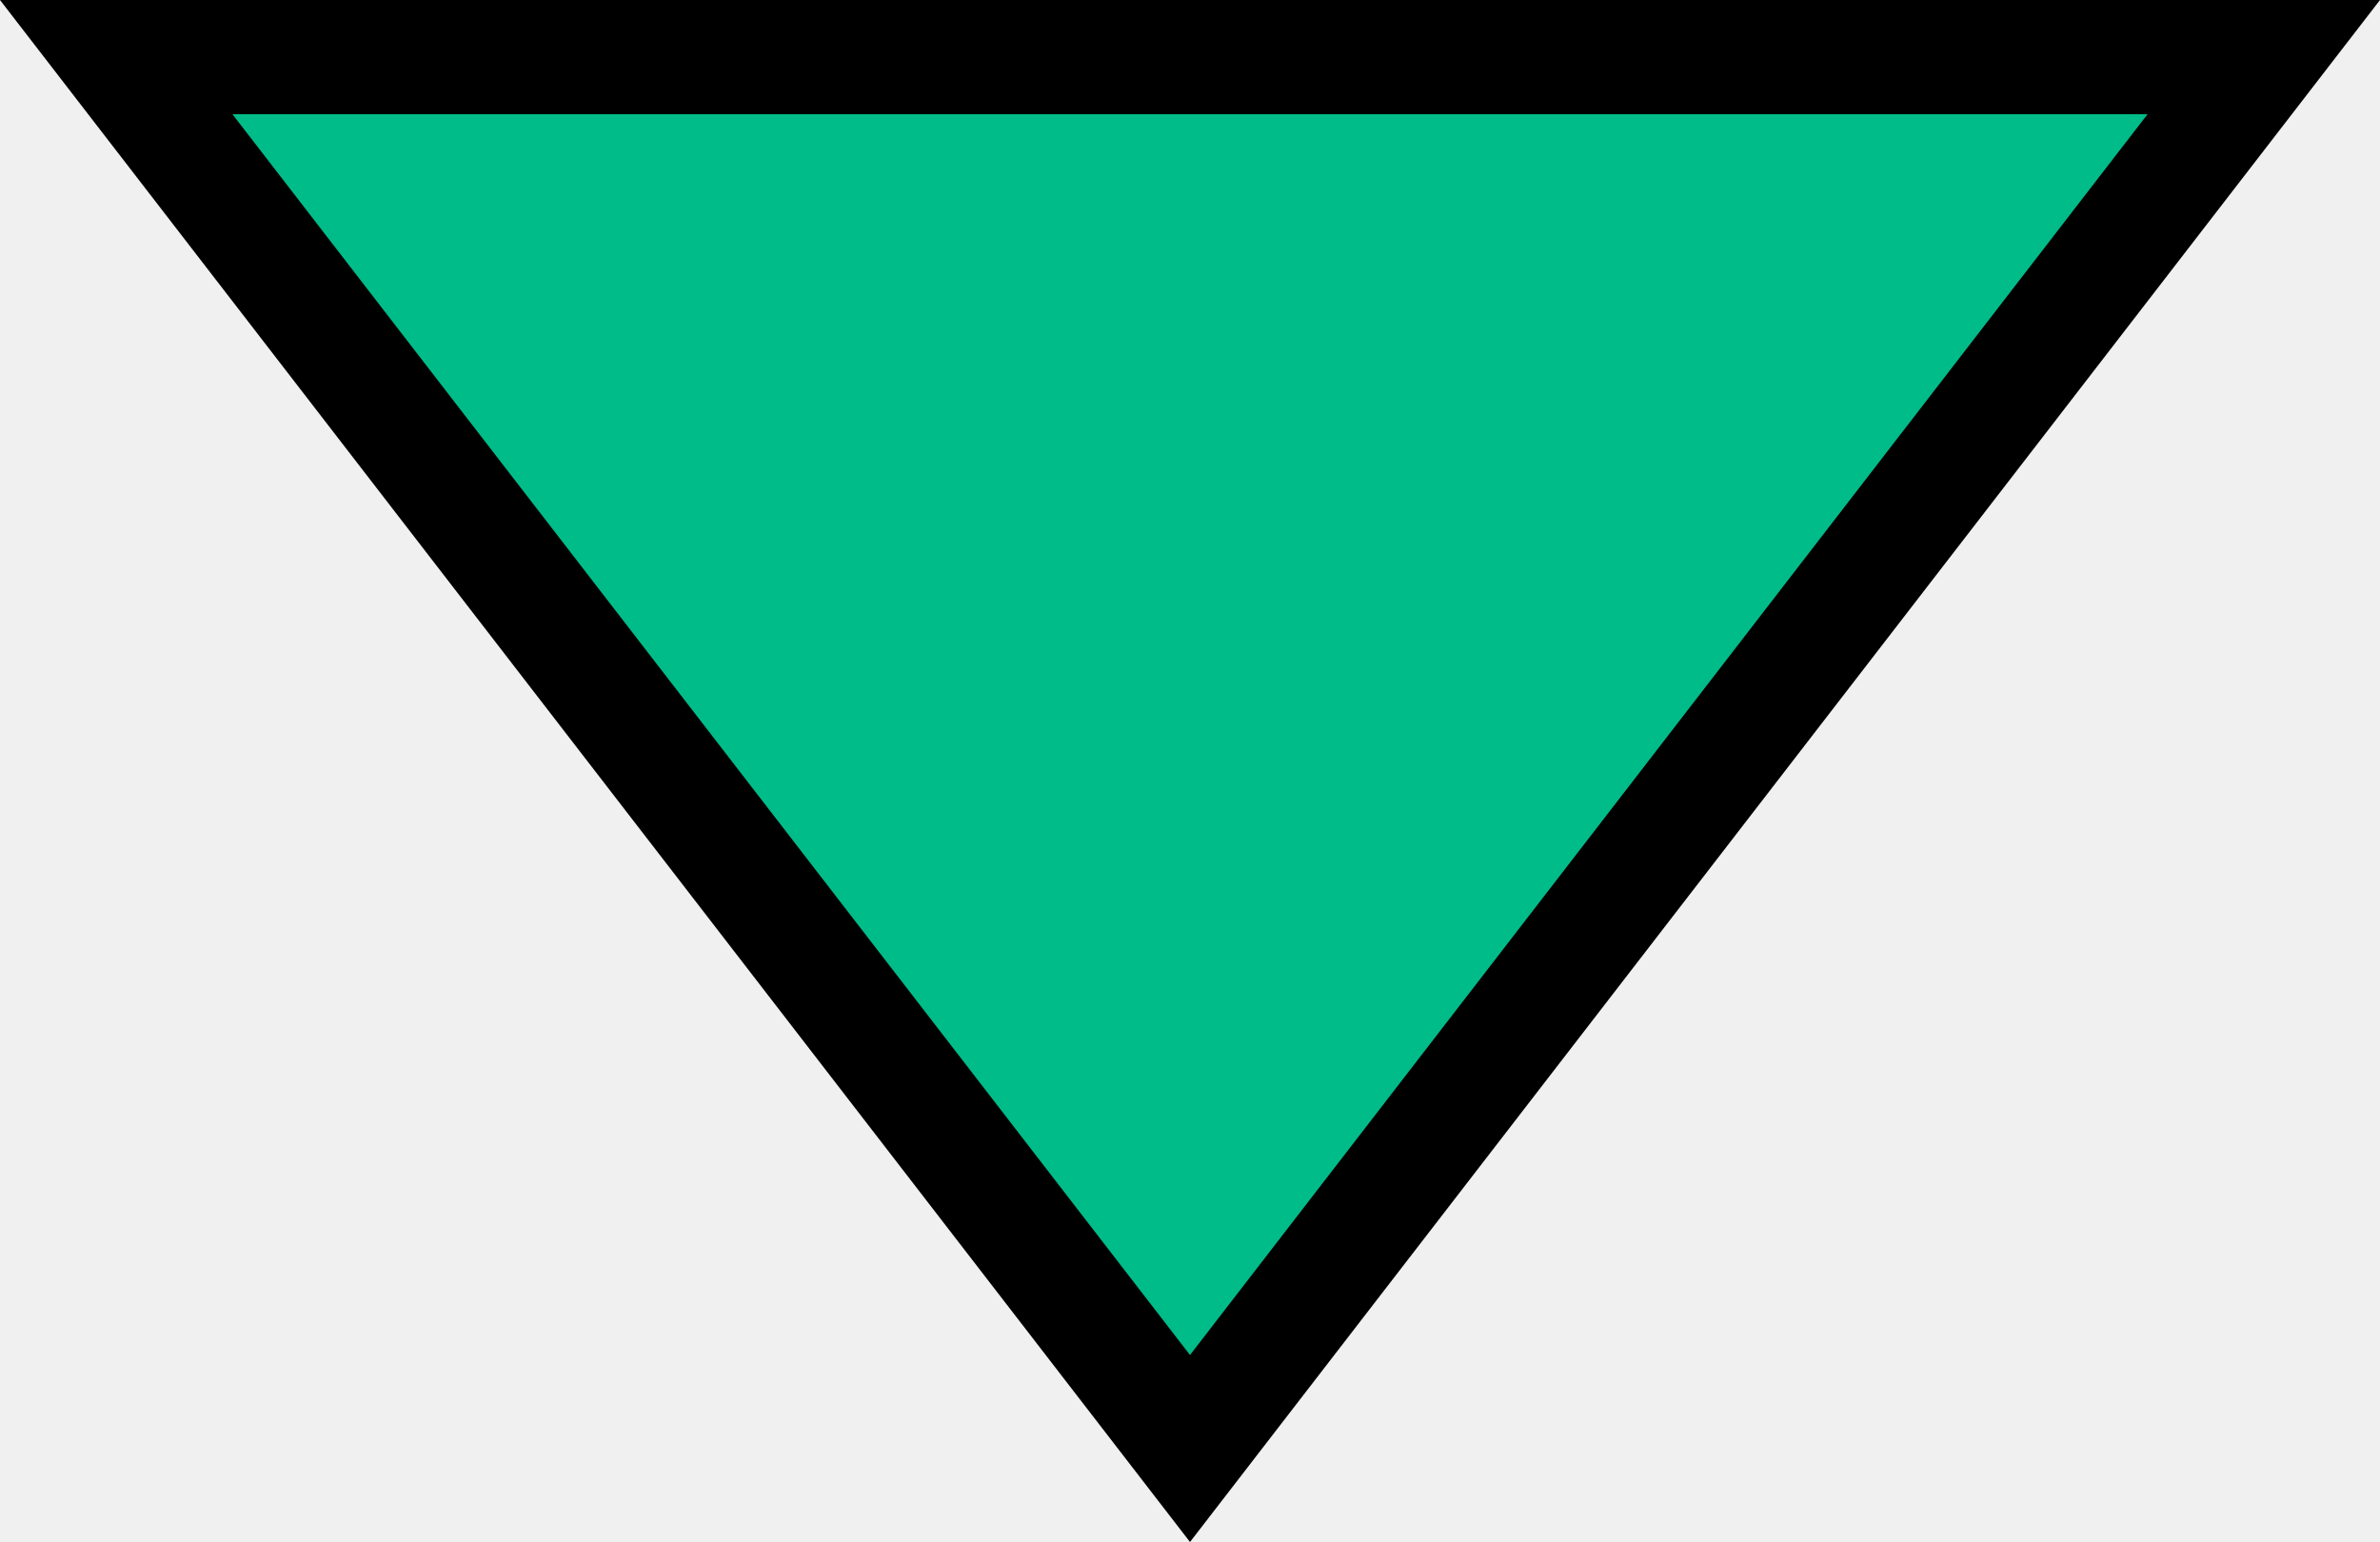
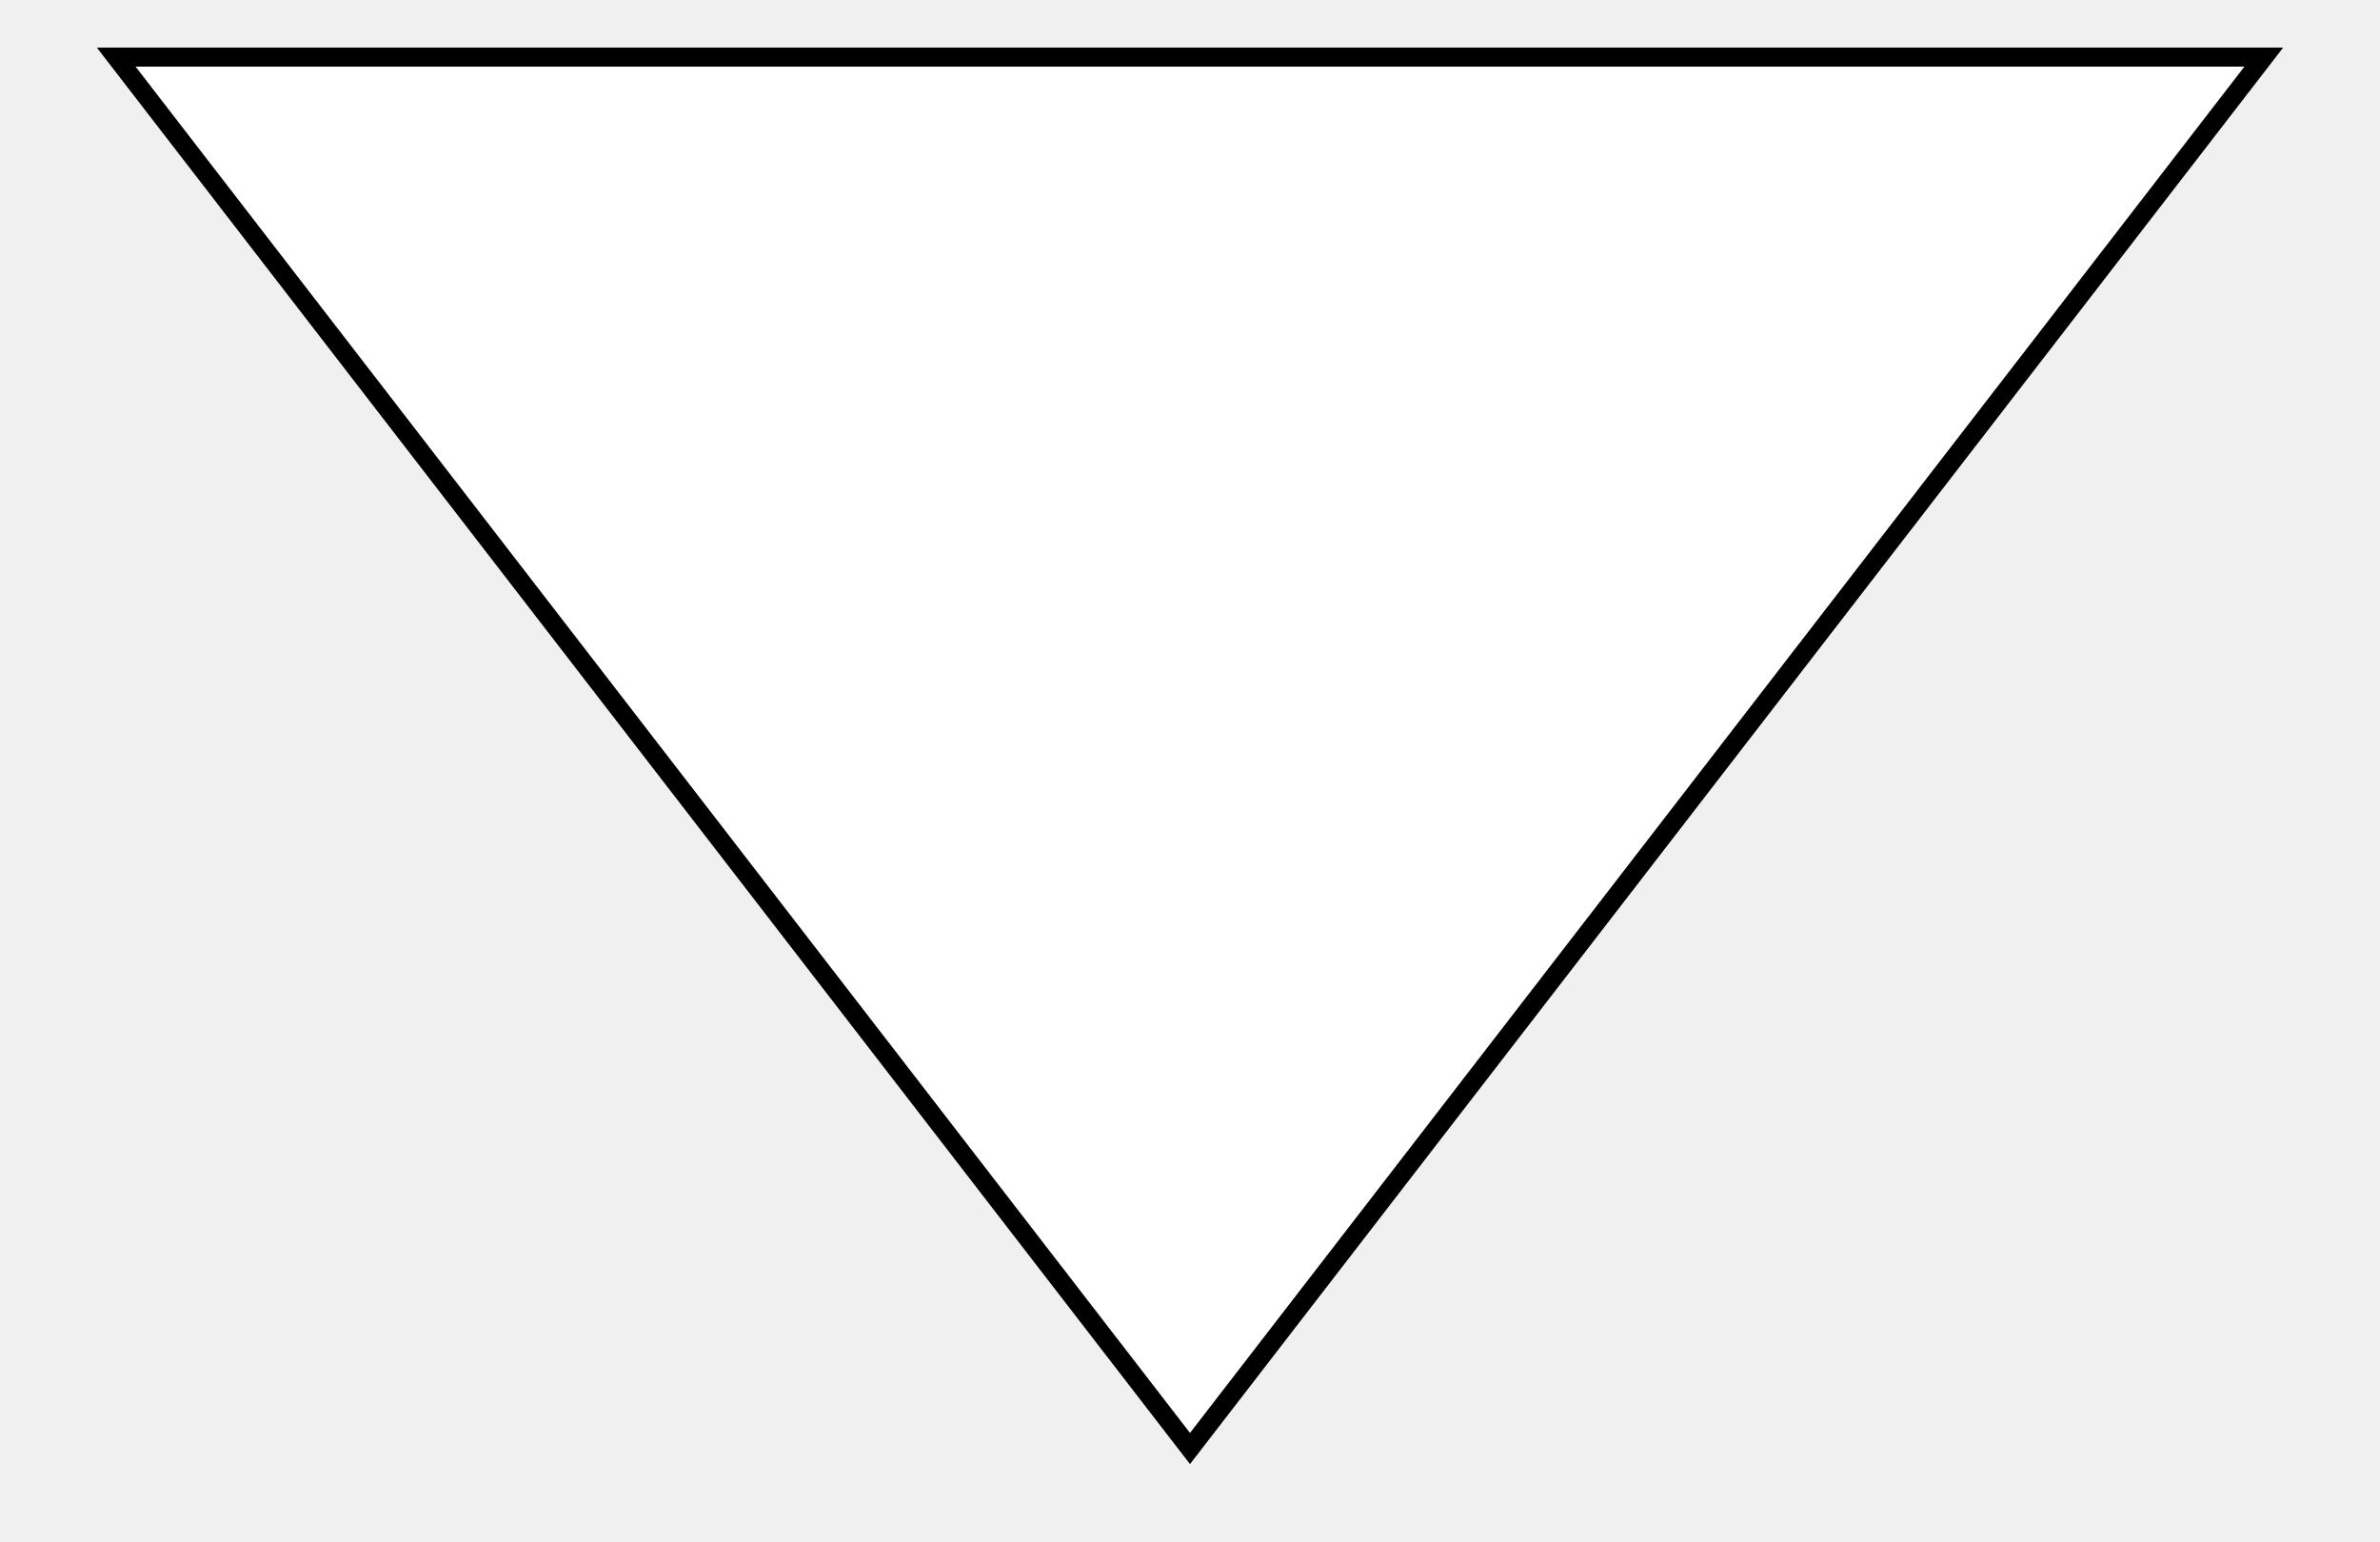
<svg xmlns="http://www.w3.org/2000/svg" width="125" height="81" viewBox="0 0 125 81" fill="none">
-   <path d="M118.896 3L62.5 76.089L6.104 3L118.896 3Z" fill="#00BC89" stroke="black" stroke-width="6" />
+   <path d="M118.896 3L62.5 76.089L6.104 3L118.896 3Z" fill="#FFFFFF" stroke="black" stroke-width="1" />
</svg>
